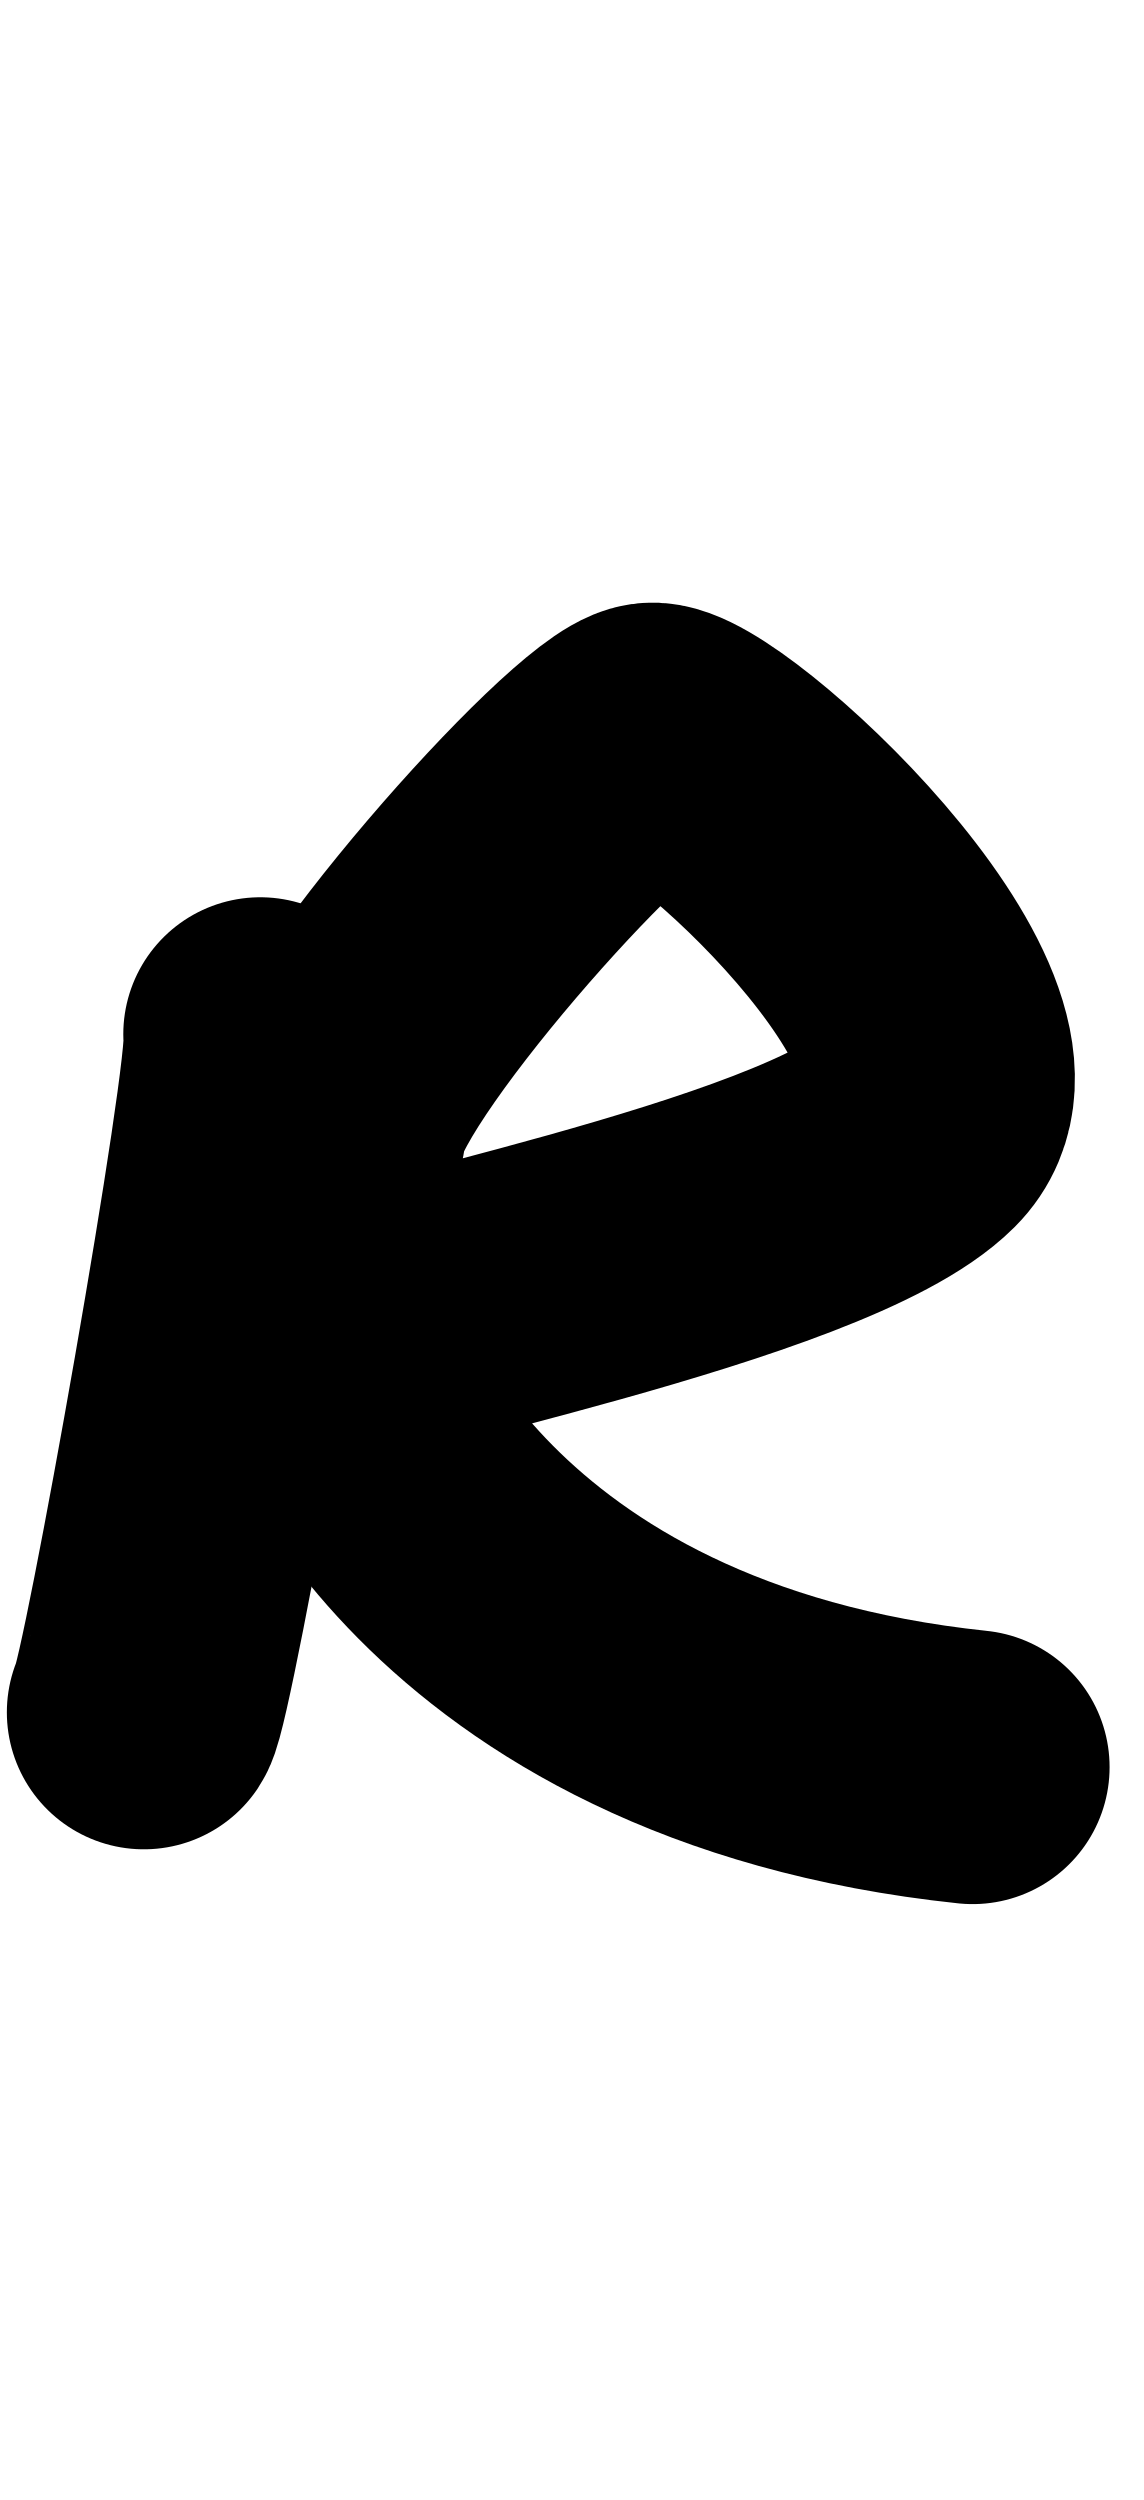
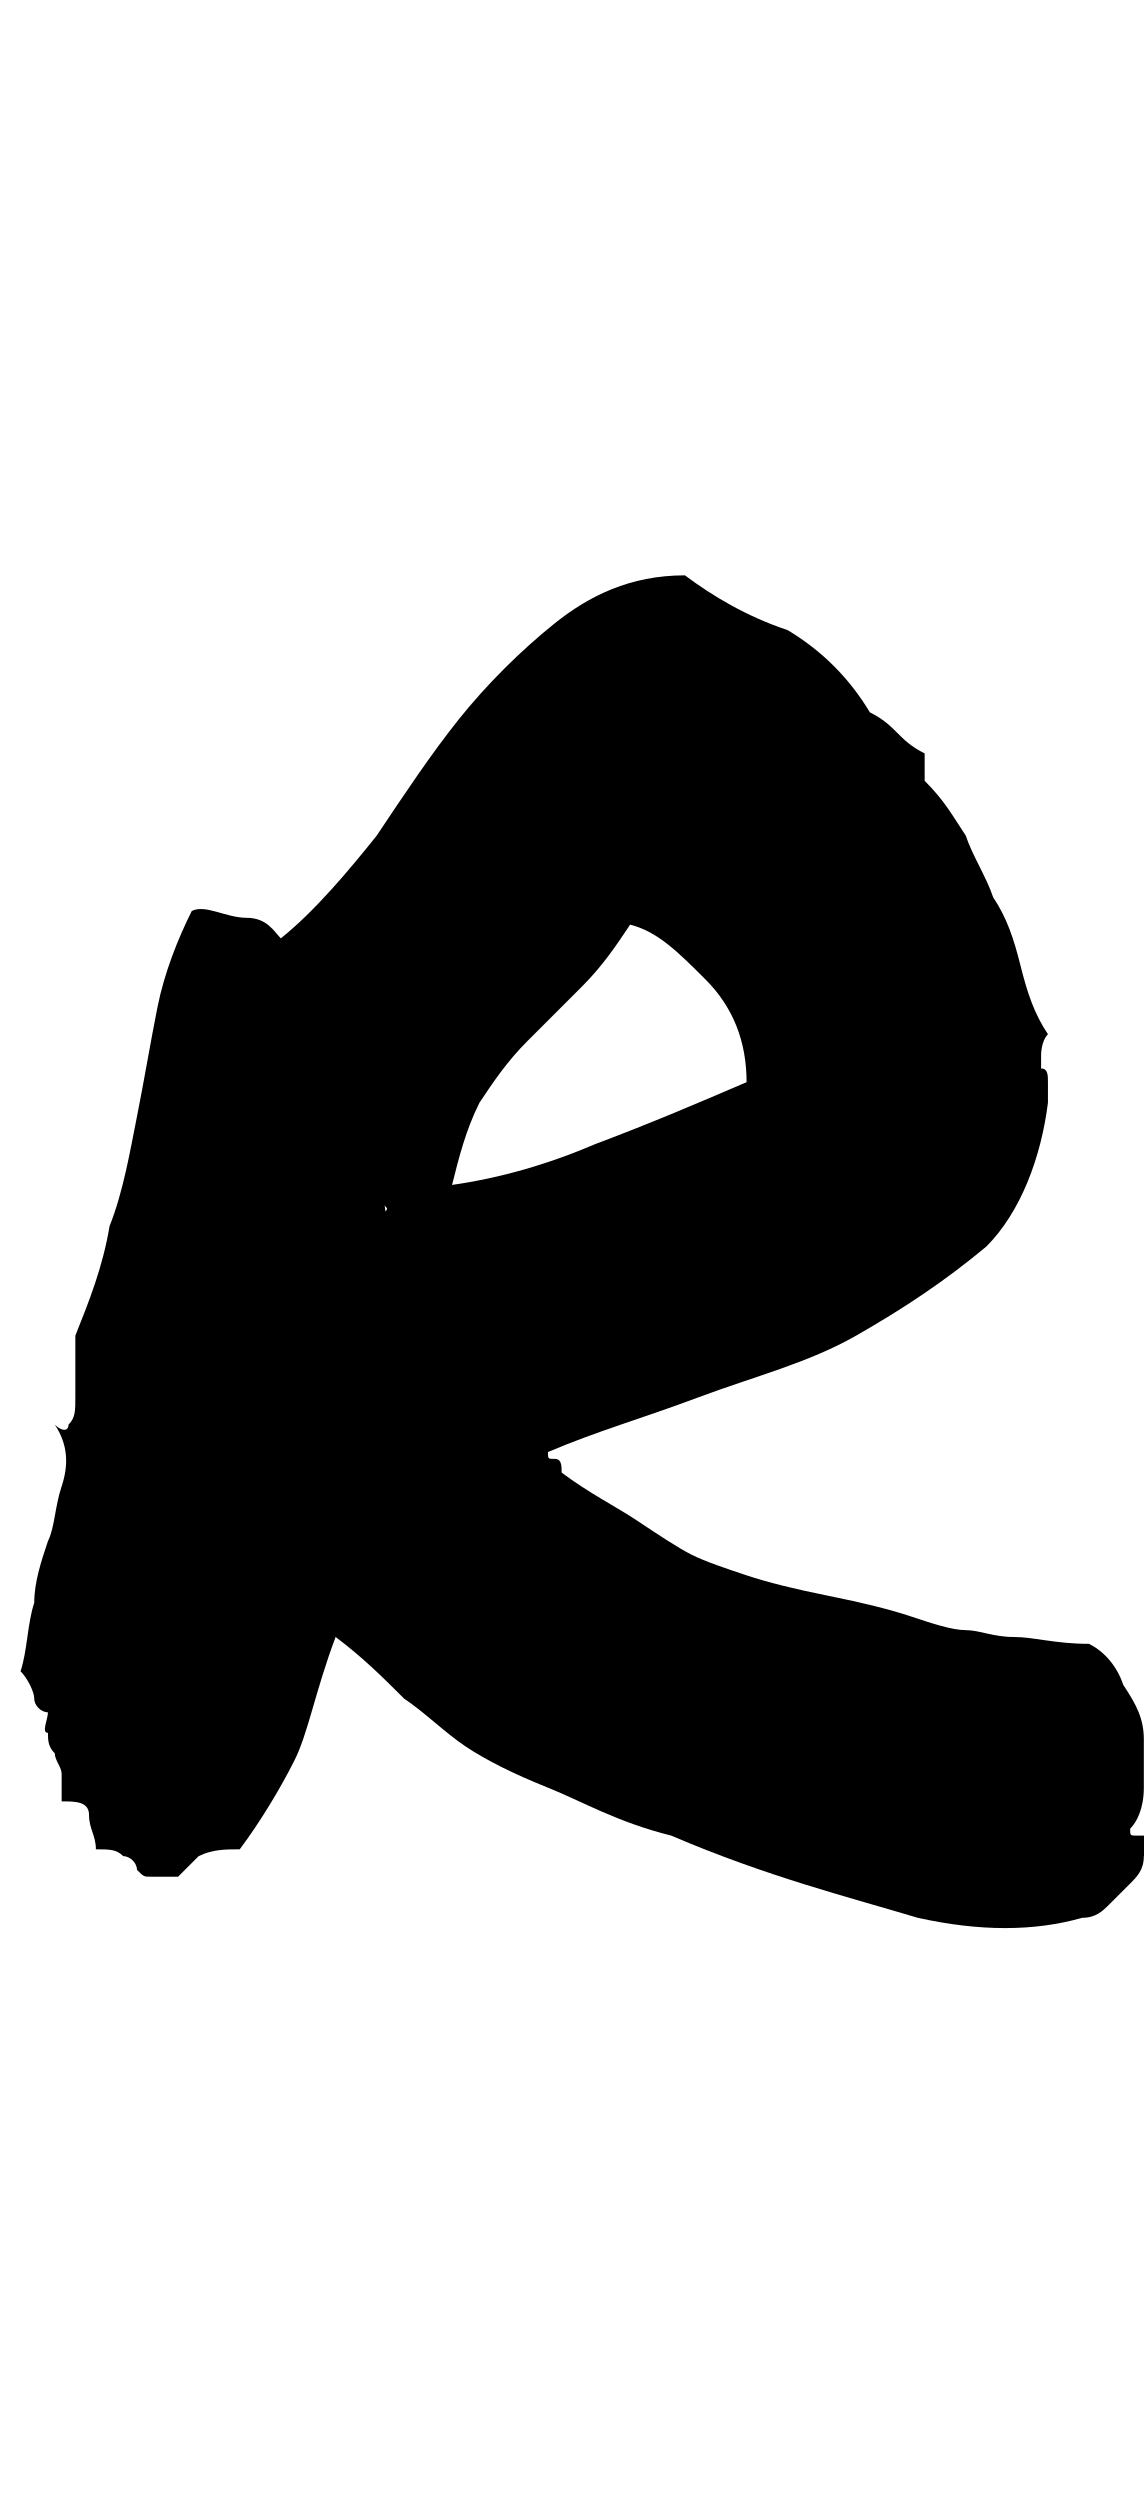
- <svg xmlns="http://www.w3.org/2000/svg" version="1.1" id="Layer_1" x="0px" y="0px" viewBox="0 0 16.7 36.5" enable-background="new 0 0 16.7 36.5" xml:space="preserve">
-   <path fill="none" stroke="#000000" stroke-width="4" stroke-linecap="round" stroke-linejoin="round" stroke-miterlimit="10" d="  M3.8,15.1c0.1,0.6-1.5,9.6-1.7,9.9" />
-   <path fill="none" stroke="#000000" stroke-width="4" stroke-linecap="round" stroke-linejoin="round" stroke-miterlimit="10" d="  M4.8,16.5c0-1.1,4-5.6,4.7-5.7s5.4,4.2,3.9,5.7s-8.6,2.8-8.6,3.1c0,0.3,1.8,5.4,9.4,6.2" />
+ <svg xmlns="http://www.w3.org/2000/svg" xmlns:xlink="http://www.w3.org/1999/xlink" version="1.1" id="Layer_1" x="0px" y="0px" viewBox="0 0 16.7 36.5" enable-background="new 0 0 16.7 36.5" xml:space="preserve">
+   <g>
+     <defs>
+       <path id="SVGID_56_" d="M16.6,26.8c-0.1,0-0.1,0-0.1-0.1c0.1-0.1,0.2-0.3,0.2-0.6c0-0.2,0-0.5,0-0.7c0-0.3-0.1-0.5-0.3-0.8    c-0.1-0.3-0.3-0.5-0.5-0.6c-0.5,0-0.8-0.1-1.1-0.1c-0.3,0-0.5-0.1-0.7-0.1c-0.2,0-0.5-0.1-0.8-0.2c-0.3-0.1-0.7-0.2-1.2-0.3    s-0.9-0.2-1.2-0.3c-0.3-0.1-0.6-0.2-0.8-0.3s-0.5-0.3-0.8-0.5c-0.3-0.2-0.7-0.4-1.1-0.7c0-0.1,0-0.2-0.1-0.2c-0.1,0-0.1,0-0.1-0.1    c0.7-0.3,1.4-0.5,2.2-0.8s1.6-0.5,2.3-0.9c0.7-0.4,1.3-0.8,1.9-1.3c0.5-0.5,0.8-1.3,0.9-2.1c0-0.1,0-0.3,0-0.3    c0-0.1,0-0.2-0.1-0.2c0-0.1,0-0.2,0-0.2s0-0.2,0.1-0.3c-0.2-0.3-0.3-0.6-0.4-1s-0.2-0.7-0.4-1c-0.1-0.3-0.3-0.6-0.4-0.9    c-0.2-0.3-0.3-0.5-0.6-0.8V11c-0.2-0.1-0.3-0.2-0.4-0.3c-0.1-0.1-0.2-0.2-0.4-0.3c-0.3-0.5-0.7-0.9-1.2-1.2    C10.9,9,10.4,8.7,10,8.4C9.2,8.4,8.6,8.7,8.1,9.1s-1,0.9-1.4,1.4c-0.4,0.5-0.8,1.1-1.2,1.7c-0.4,0.5-0.9,1.1-1.4,1.5    c-0.5,1.3,0,2.6,1.1,3.6c0.6,0.5,0.6,0.2,0,0.7c-1.3,1.2-2.1,2.5-1.4,4.3C4,23,4.5,23.4,4.9,23.9l0,0c0.4,0.3,0.7,0.6,1,0.9    c0.3,0.2,0.6,0.5,0.9,0.7c0.3,0.2,0.7,0.4,1.2,0.6c0.5,0.2,1,0.5,1.8,0.7c1.4,0.6,2.6,0.9,3.6,1.2c0.9,0.2,1.7,0.2,2.4,0    c0.2,0,0.3-0.1,0.4-0.2c0.1-0.1,0.2-0.2,0.3-0.3c0.1-0.1,0.2-0.2,0.2-0.4c0.1-0.1,0.2-0.2,0.3-0.3C16.8,26.8,16.7,26.8,16.6,26.8z     M6.6,17.3c0.1-0.4,0.2-0.8,0.4-1.2c0.2-0.3,0.4-0.6,0.7-0.9s0.5-0.5,0.8-0.8c0.3-0.3,0.5-0.6,0.7-0.9c0.4,0.1,0.7,0.4,1.1,0.8    c0.4,0.4,0.6,0.9,0.6,1.5c-0.7,0.3-1.4,0.6-2.2,0.9C8,17,7.3,17.2,6.6,17.3z" />
+     </defs>
+     <clipPath id="SVGID_3_">
+       <use xlink:href="#SVGID_56_" overflow="visible" />
+     </clipPath>
+     <path clip-path="url(#SVGID_3_)" fill="none" stroke="#000000" stroke-width="6" stroke-linecap="round" stroke-linejoin="round" stroke-miterlimit="10" d="   M5.8,14.9c0-1.1,3-3.9,3.7-4.1s5.4,4.2,3.9,5.7S5.3,21,5.3,21.3c0,0.3,1.3,3.7,8.9,4.6" />
+   </g>
+   <g>
+     <defs>
+       <path id="SVGID_58_" d="M4.9,23.9c0.4-1.7,0.8-3.5,0.8-5.2c0-2-0.8-3.4-1.6-5l0,0c-0.1-0.1-0.2-0.3-0.5-0.3S3,13.2,2.8,13.3    c-0.2,0.4-0.4,0.9-0.5,1.4c-0.1,0.5-0.2,1.1-0.3,1.6c-0.1,0.5-0.2,1.1-0.4,1.6c-0.1,0.6-0.3,1.1-0.5,1.6c0,0.1,0,0.2,0,0.4    c0,0.2,0,0.3,0,0.5S1.1,20.7,1,20.8c0,0.1-0.1,0.1-0.2,0C1,21.1,1,21.4,0.9,21.7c-0.1,0.3-0.1,0.6-0.2,0.8    c-0.1,0.3-0.2,0.6-0.2,0.9c-0.1,0.3-0.1,0.7-0.2,1c0.1,0.1,0.2,0.3,0.2,0.4s0.1,0.2,0.2,0.2c0,0.1-0.1,0.3,0,0.3    c0,0.1,0,0.2,0.1,0.3c0,0.1,0.1,0.2,0.1,0.3c0,0.1,0,0.2,0,0.4c0.2,0,0.4,0,0.4,0.2s0.1,0.3,0.1,0.5c0.2,0,0.3,0,0.4,0.1    c0.1,0,0.2,0.1,0.2,0.2c0.1,0.1,0.1,0.1,0.2,0.1c0.1,0,0.2,0,0.4,0c0.1-0.1,0.2-0.2,0.3-0.3C3.1,27,3.3,27,3.5,27    c0.3-0.4,0.6-0.9,0.8-1.3C4.5,25.3,4.6,24.7,4.9,23.9L4.9,23.9z" />
+     </defs>
+     <clipPath id="SVGID_5_">
+       <use xlink:href="#SVGID_58_" overflow="visible" />
+     </clipPath>
+     <path clip-path="url(#SVGID_5_)" fill="none" stroke="#000000" stroke-width="6" stroke-linecap="round" stroke-linejoin="round" stroke-miterlimit="10" d="   M3.8,15.1c0.1,0.6-1.5,9.6-1.7,9.9" />
+   </g>
</svg>
